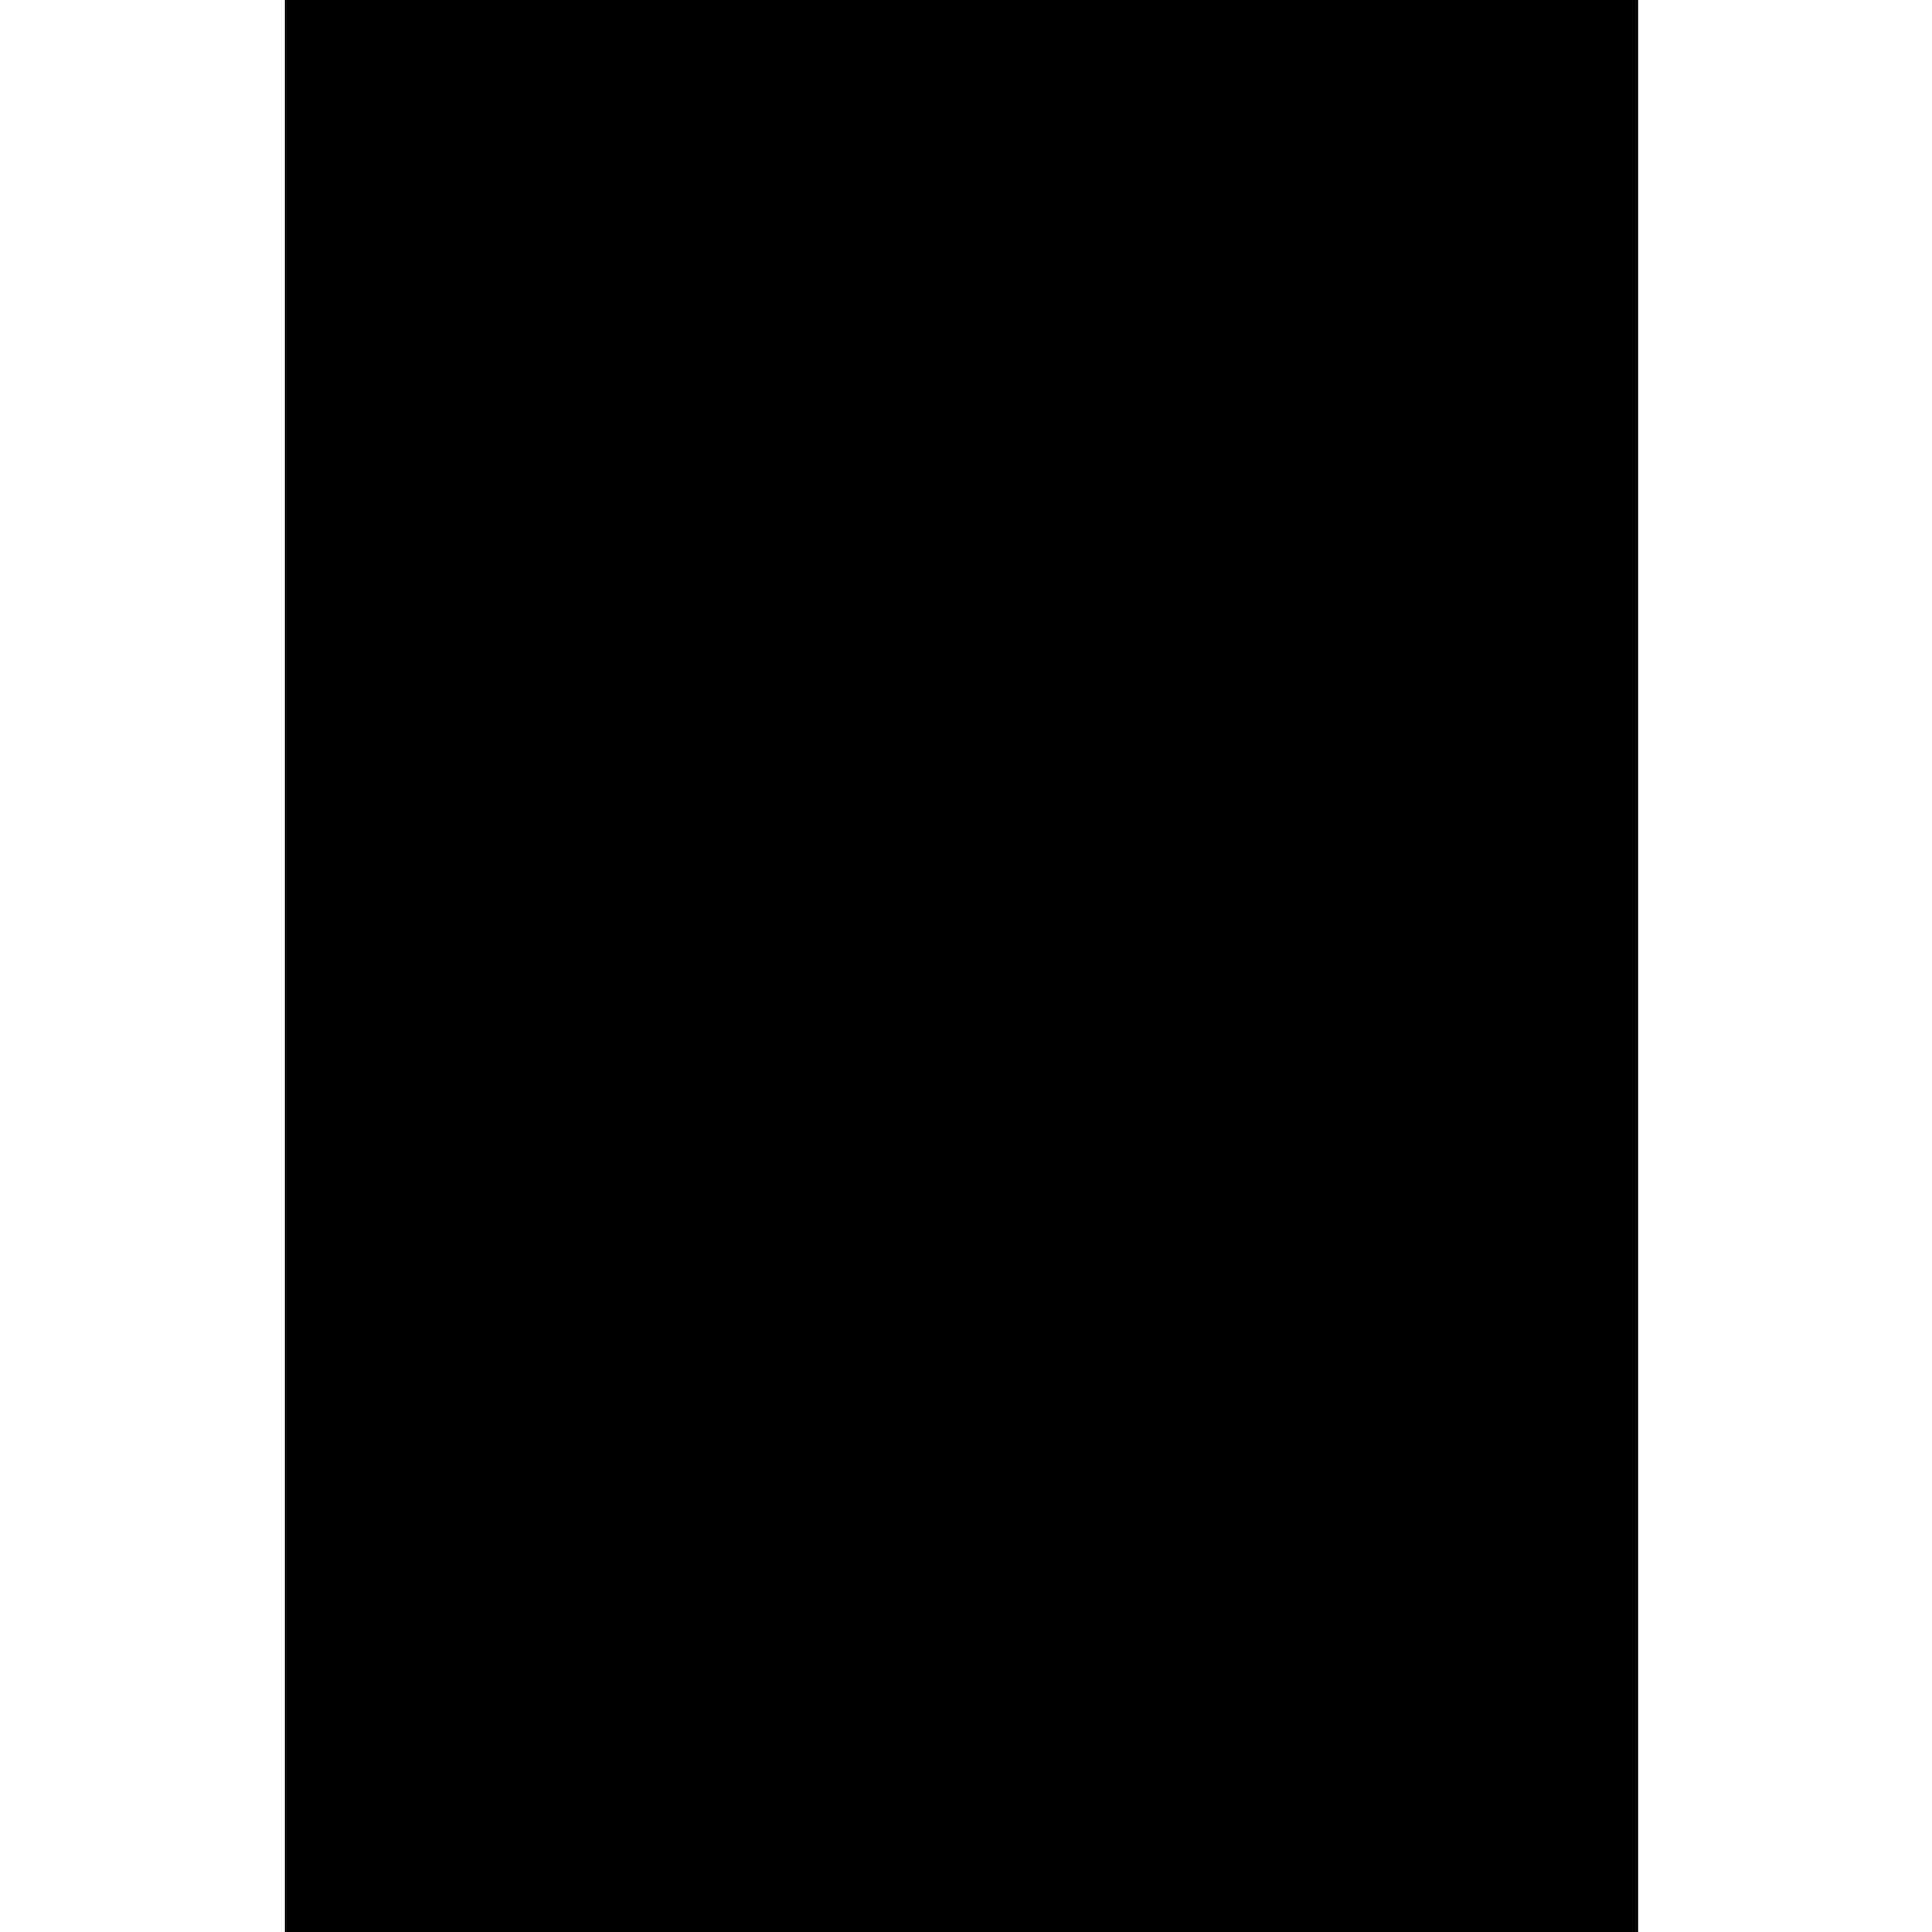
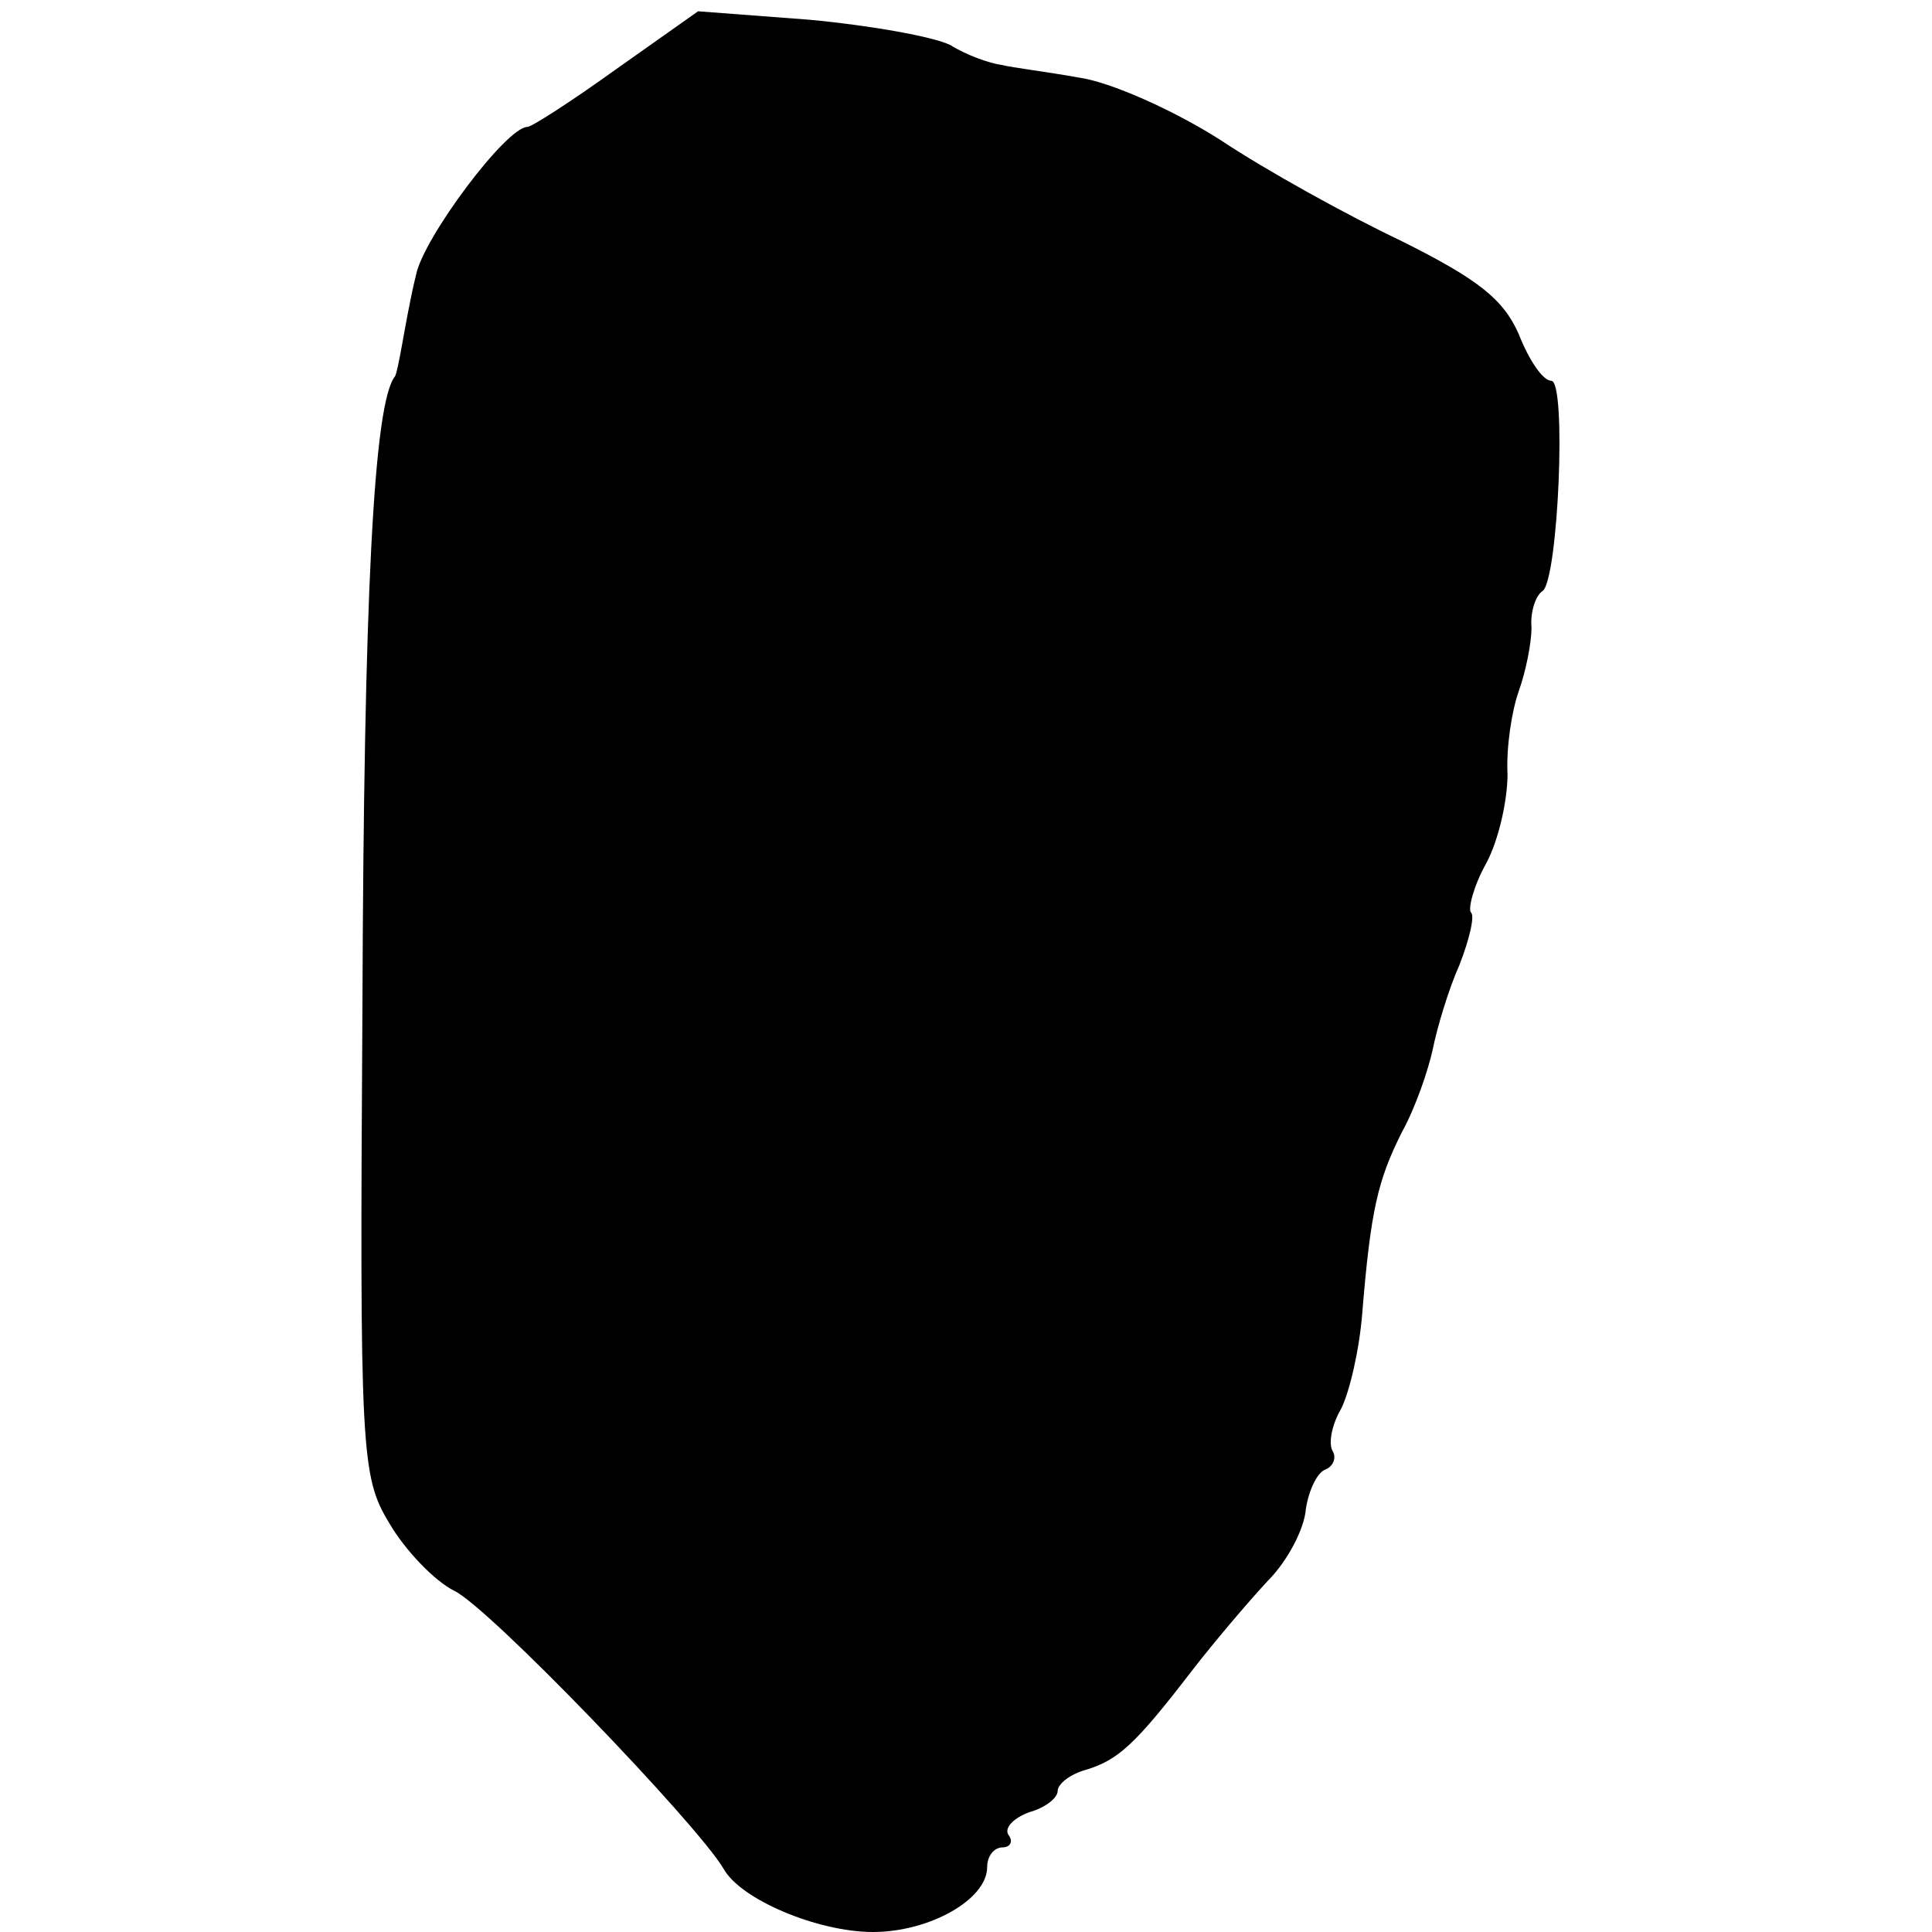
- <svg xmlns="http://www.w3.org/2000/svg" version="1.0" width="217pt" height="217pt" viewBox="0 0 217 217" preserveAspectRatio="xMidYMid meet">
-   <g transform="translate(0,217) scale(0.1,-0.1)" fill="#000000" stroke="none">
-     <path d="M320 1085 l0 -1085 760 0 760 0 0 1085 0 1085 -760 0 -760 0 0 -1085z" />
+ <svg xmlns="http://www.w3.org/2000/svg" version="1.0" width="137pt" height="137pt" viewBox="0 0 137 137" preserveAspectRatio="xMidYMid meet">
+   <g transform="translate(0,137) scale(0.1,-0.1)" fill="#000000" stroke="none">
+     <path d="M437 1321 c-32 -23 -60 -41 -63 -41 -15 0 -74 -79 -79 -105 -4 -16 -8 -39 -10 -50 -2 -11 -4 -21 -5 -22 -15 -19 -22 -155 -23 -448 -2 -315 -1 -332 19 -365 11 -19 32 -41 46 -48 24 -11 172 -165 191 -197 12 -22 67 -45 106 -45 40 0 81 23 81 46 0 8 5 14 11 14 5 0 8 4 4 9 -3 5 4 12 15 16 11 3 20 10 20 15 0 5 9 12 20 15 23 7 35 18 75 70 17 22 41 50 54 64 14 14 26 37 27 51 2 13 8 26 14 28 5 2 8 8 5 13 -3 5 -1 18 6 30 6 12 13 42 15 68 6 73 11 94 28 128 10 18 19 45 22 59 3 15 11 42 19 60 7 18 11 35 8 37 -2 3 2 19 11 35 9 17 15 45 15 63 -1 19 3 45 8 59 5 14 9 34 9 45 -1 11 3 23 8 26 11 9 17 149 6 149 -6 0 -16 15 -23 33 -11 25 -29 39 -83 66 -38 18 -96 50 -129 72 -33 21 -78 41 -100 44 -22 4 -47 7 -55 9 -8 1 -25 7 -36 14 -12 6 -57 14 -100 18 l-79 6 -58 -41z" />
  </g>
</svg>
